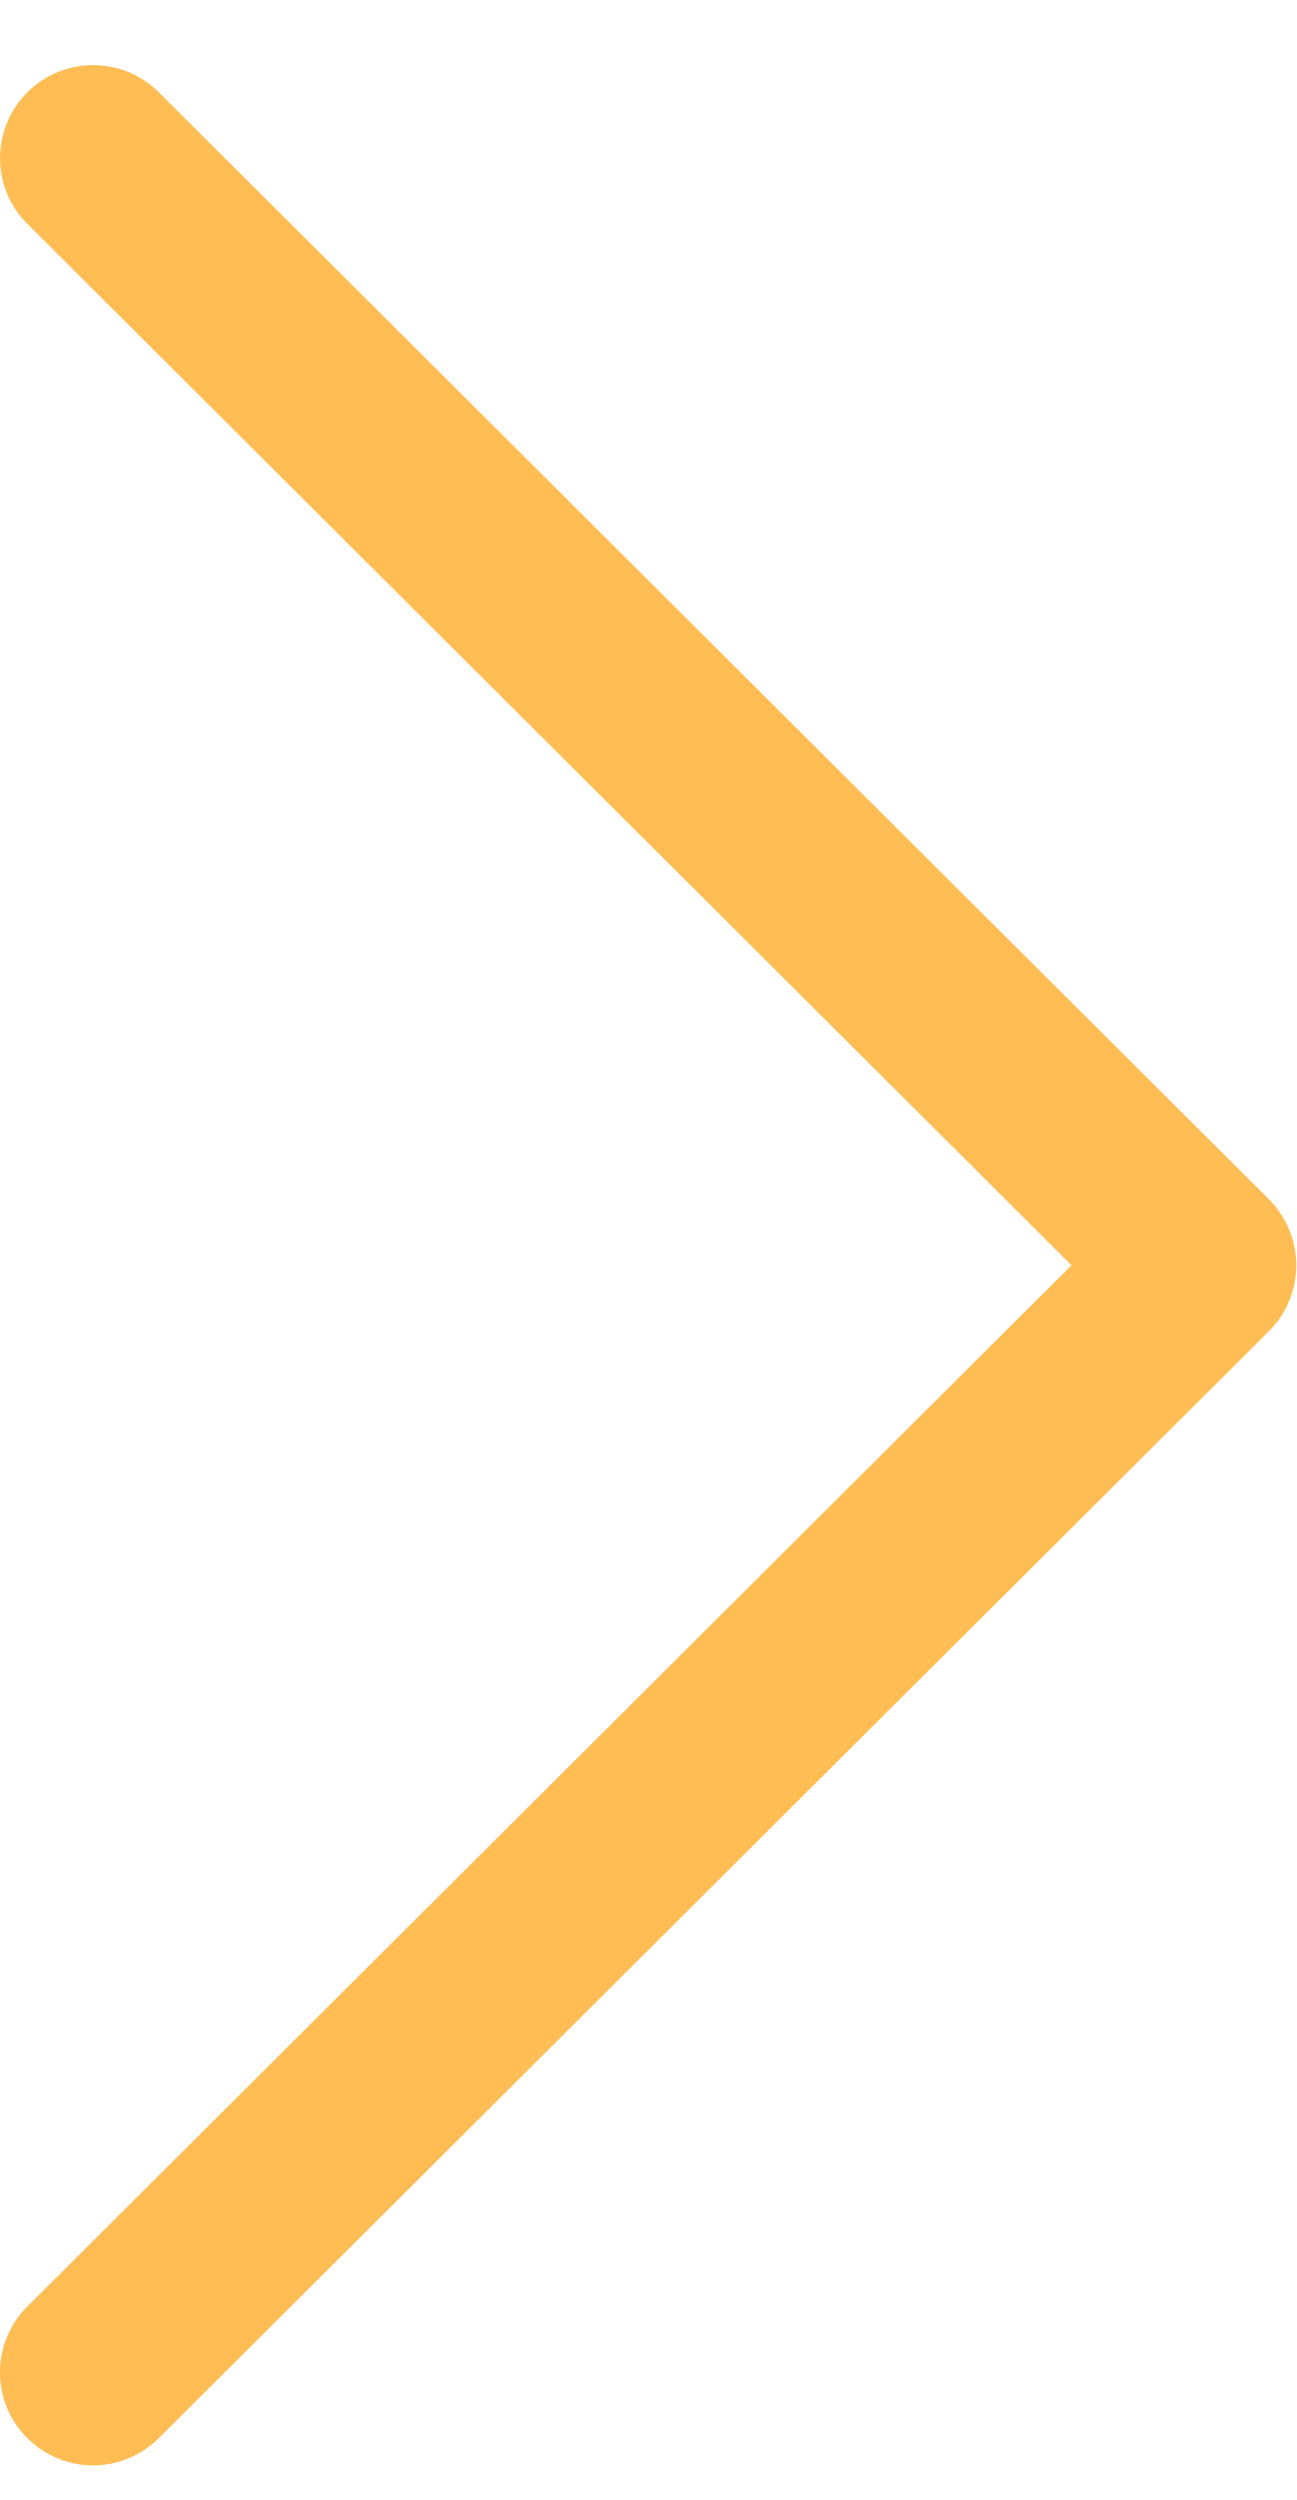
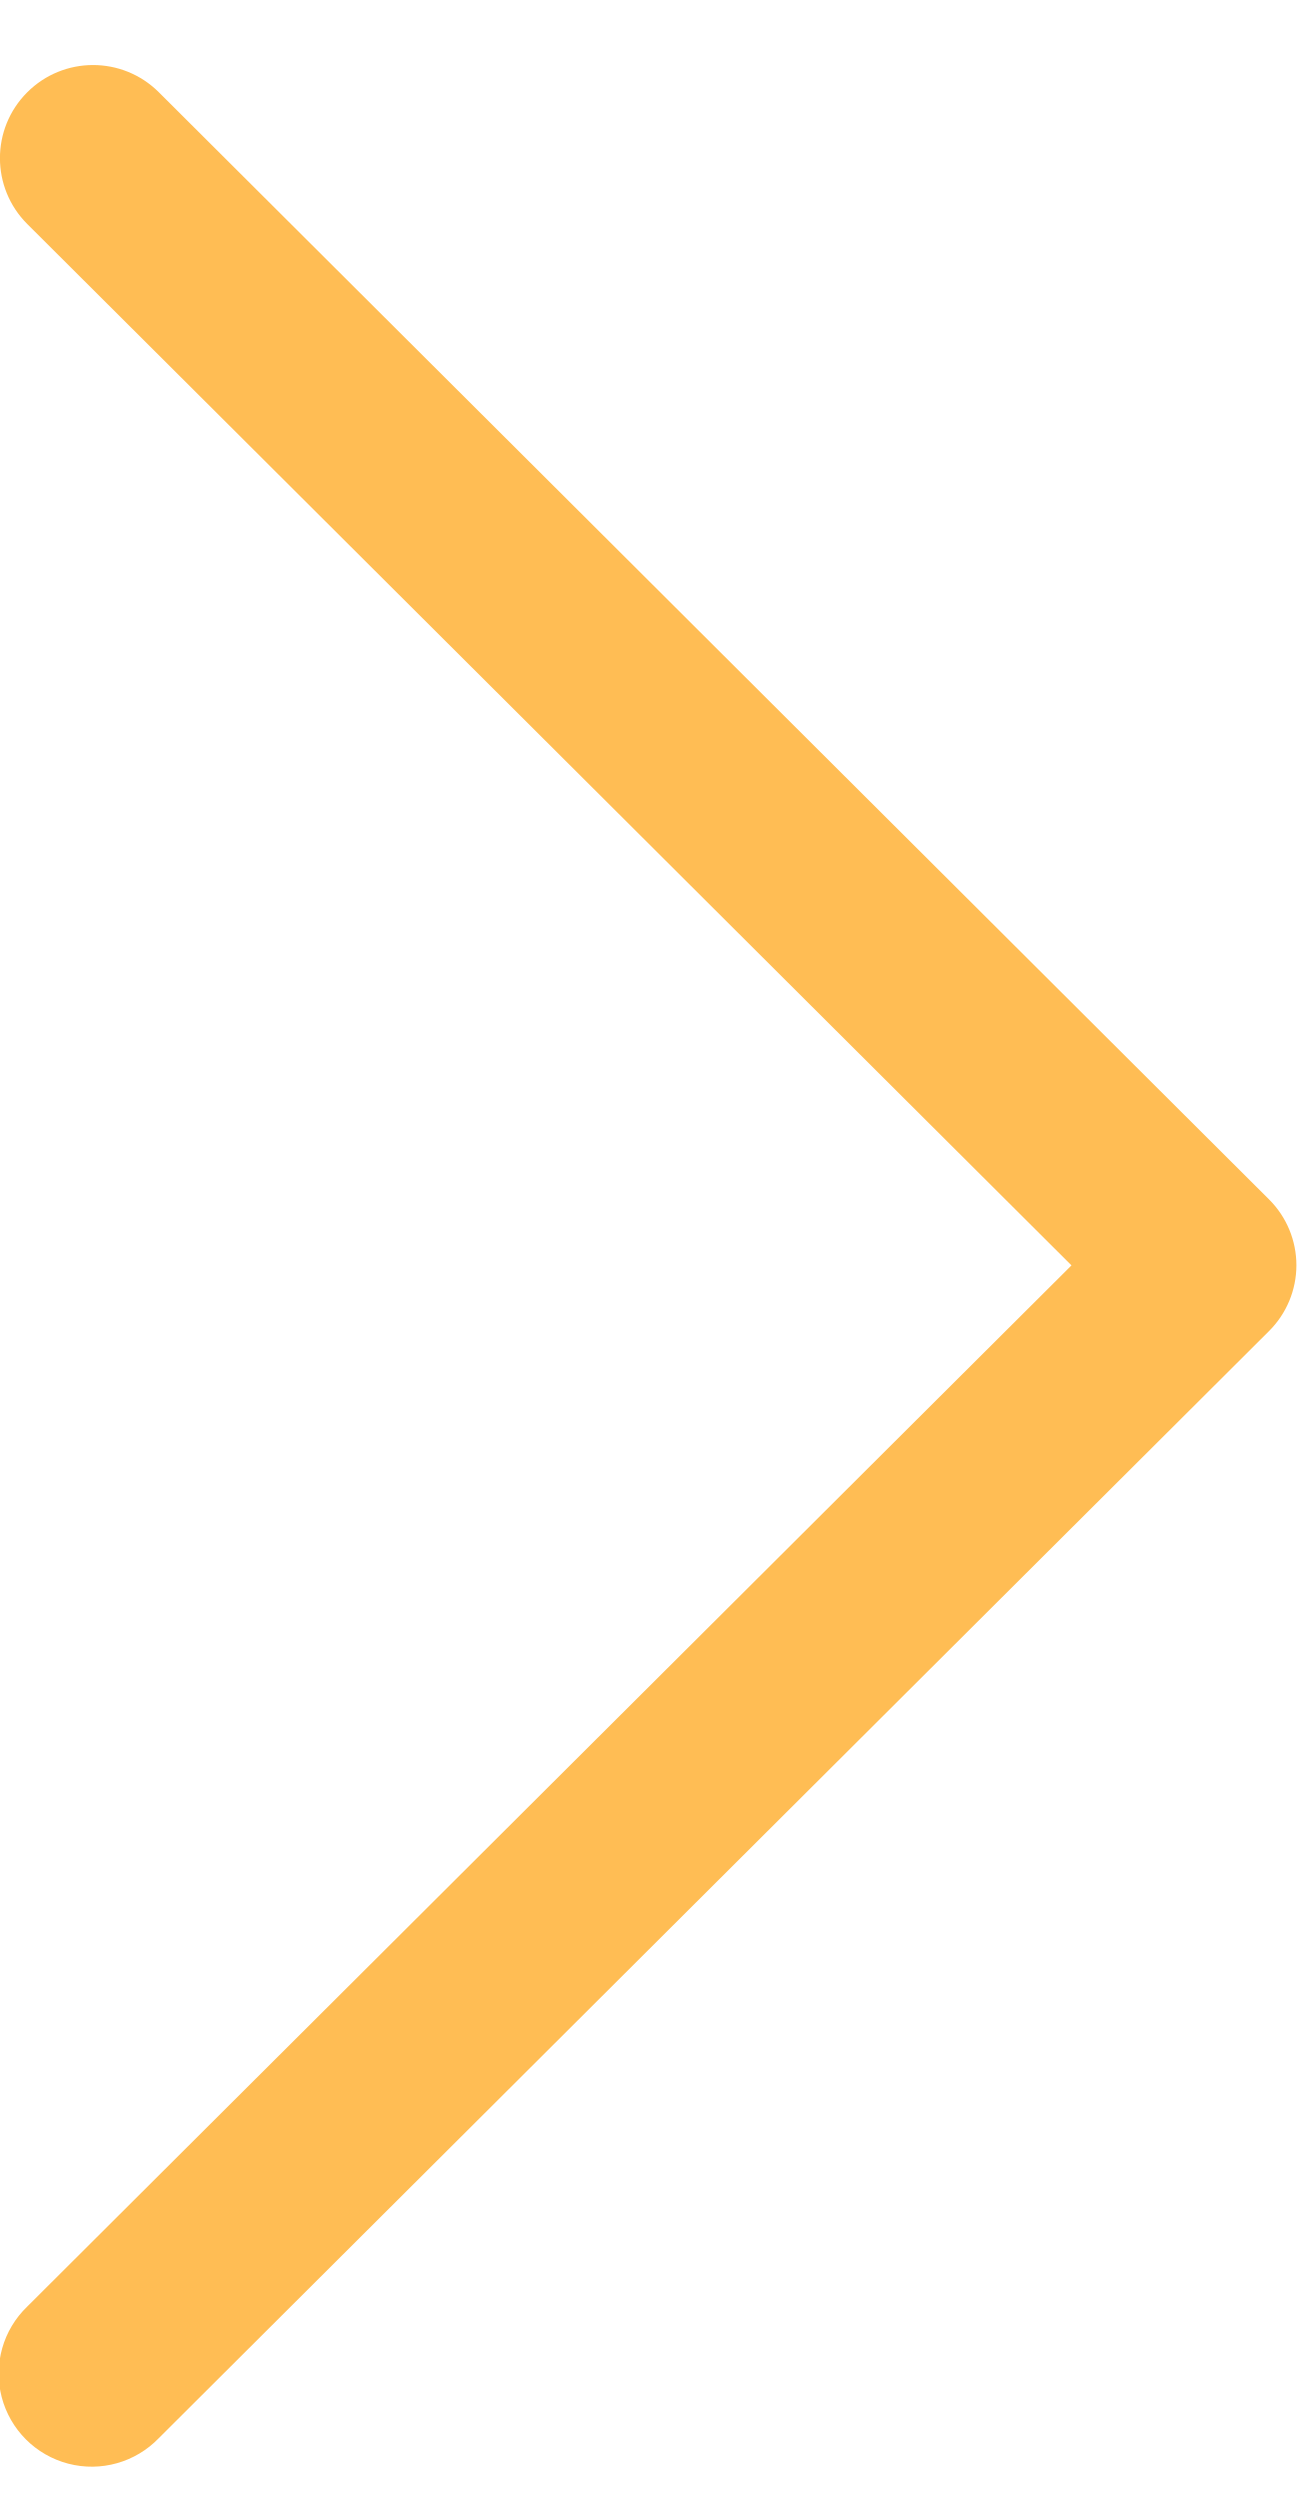
- <svg xmlns="http://www.w3.org/2000/svg" width="14" height="27" viewBox="0 0 14 27" fill="none">
-   <path d="M13.705 12.953L1.715 0.996C1.322 0.605 0.686 0.606 0.294 0.998C-0.098 1.391 -0.097 2.028 0.296 2.419L11.572 13.665L0.295 24.91C-0.098 25.302 -0.099 25.938 0.293 26.33C0.49 26.527 0.747 26.626 1.005 26.626C1.262 26.626 1.518 26.528 1.715 26.332L13.705 14.376C13.894 14.188 14 13.931 14 13.665C14 13.398 13.893 13.142 13.705 12.953Z" fill="#FFBD54" />
+ <svg xmlns="http://www.w3.org/2000/svg" width="14" height="27" fill="none">
+   <path d="M13.705 12.953 1.715.996A1.005 1.005 0 0 0 .295 2.42l11.277 11.246L.295 24.91a1.005 1.005 0 1 0 1.42 1.422l11.99-11.956a1.003 1.003 0 0 0 0-1.423Z" fill="#FFBD54" />
</svg>
